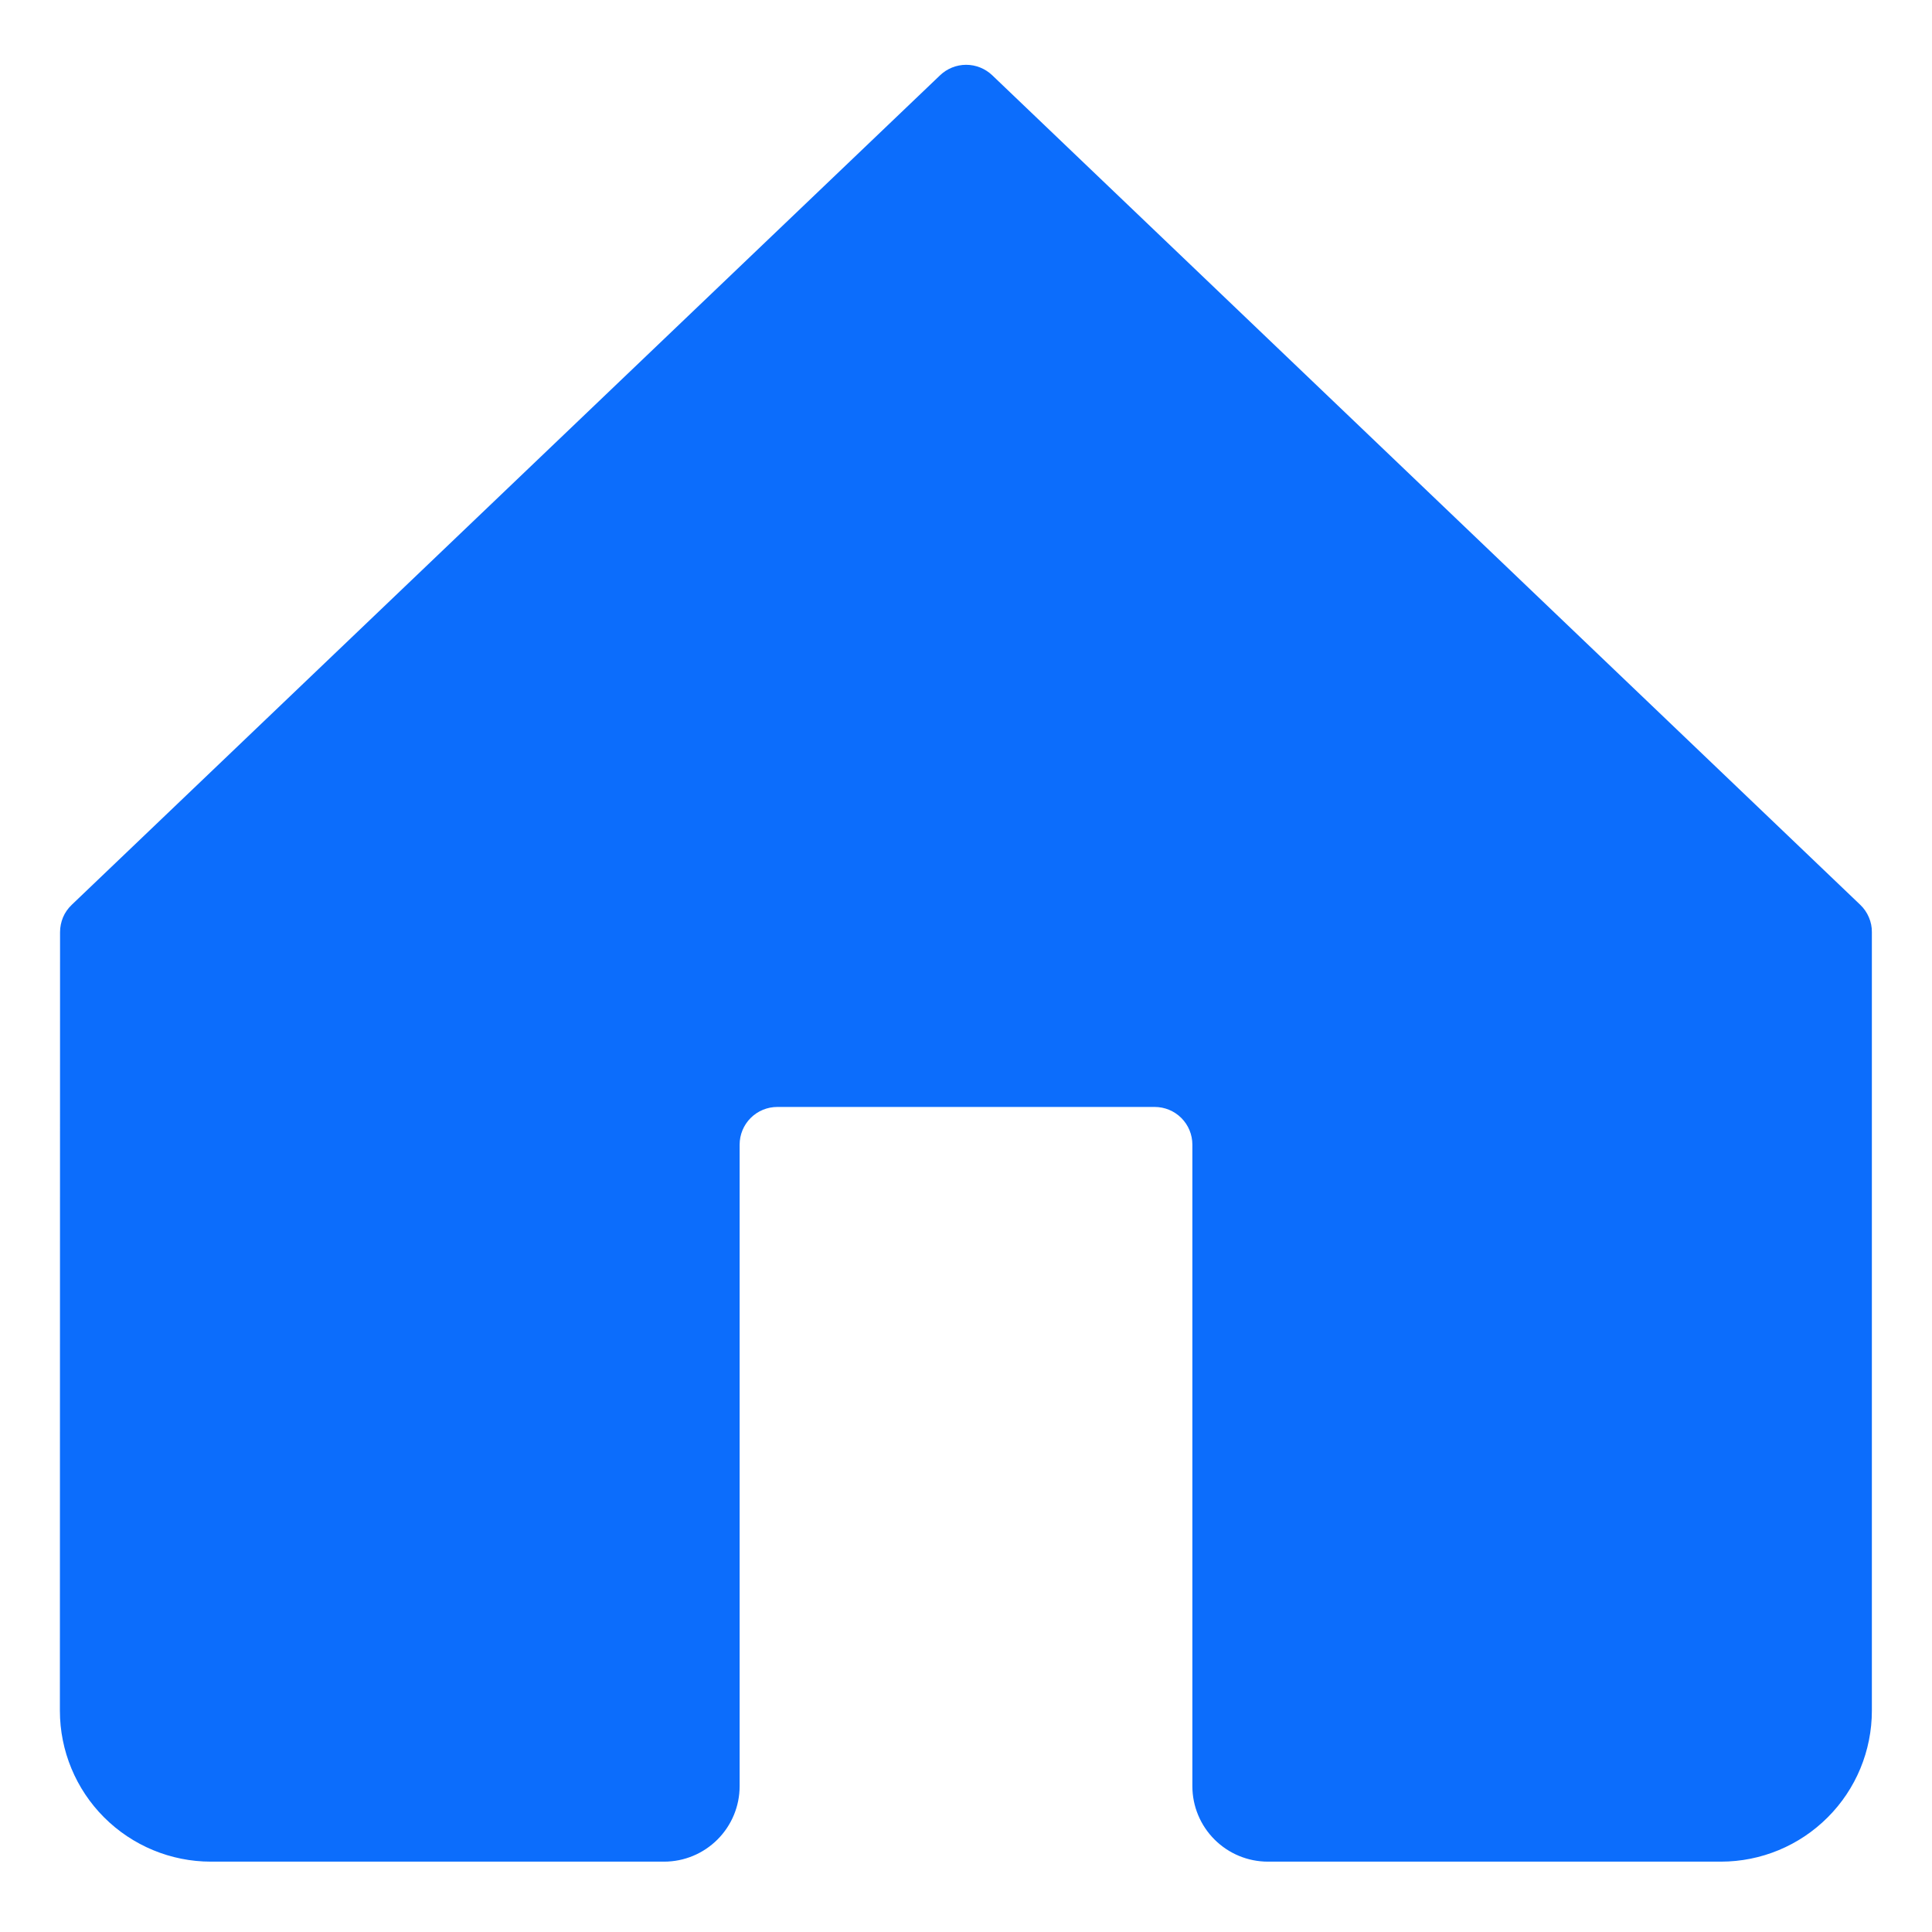
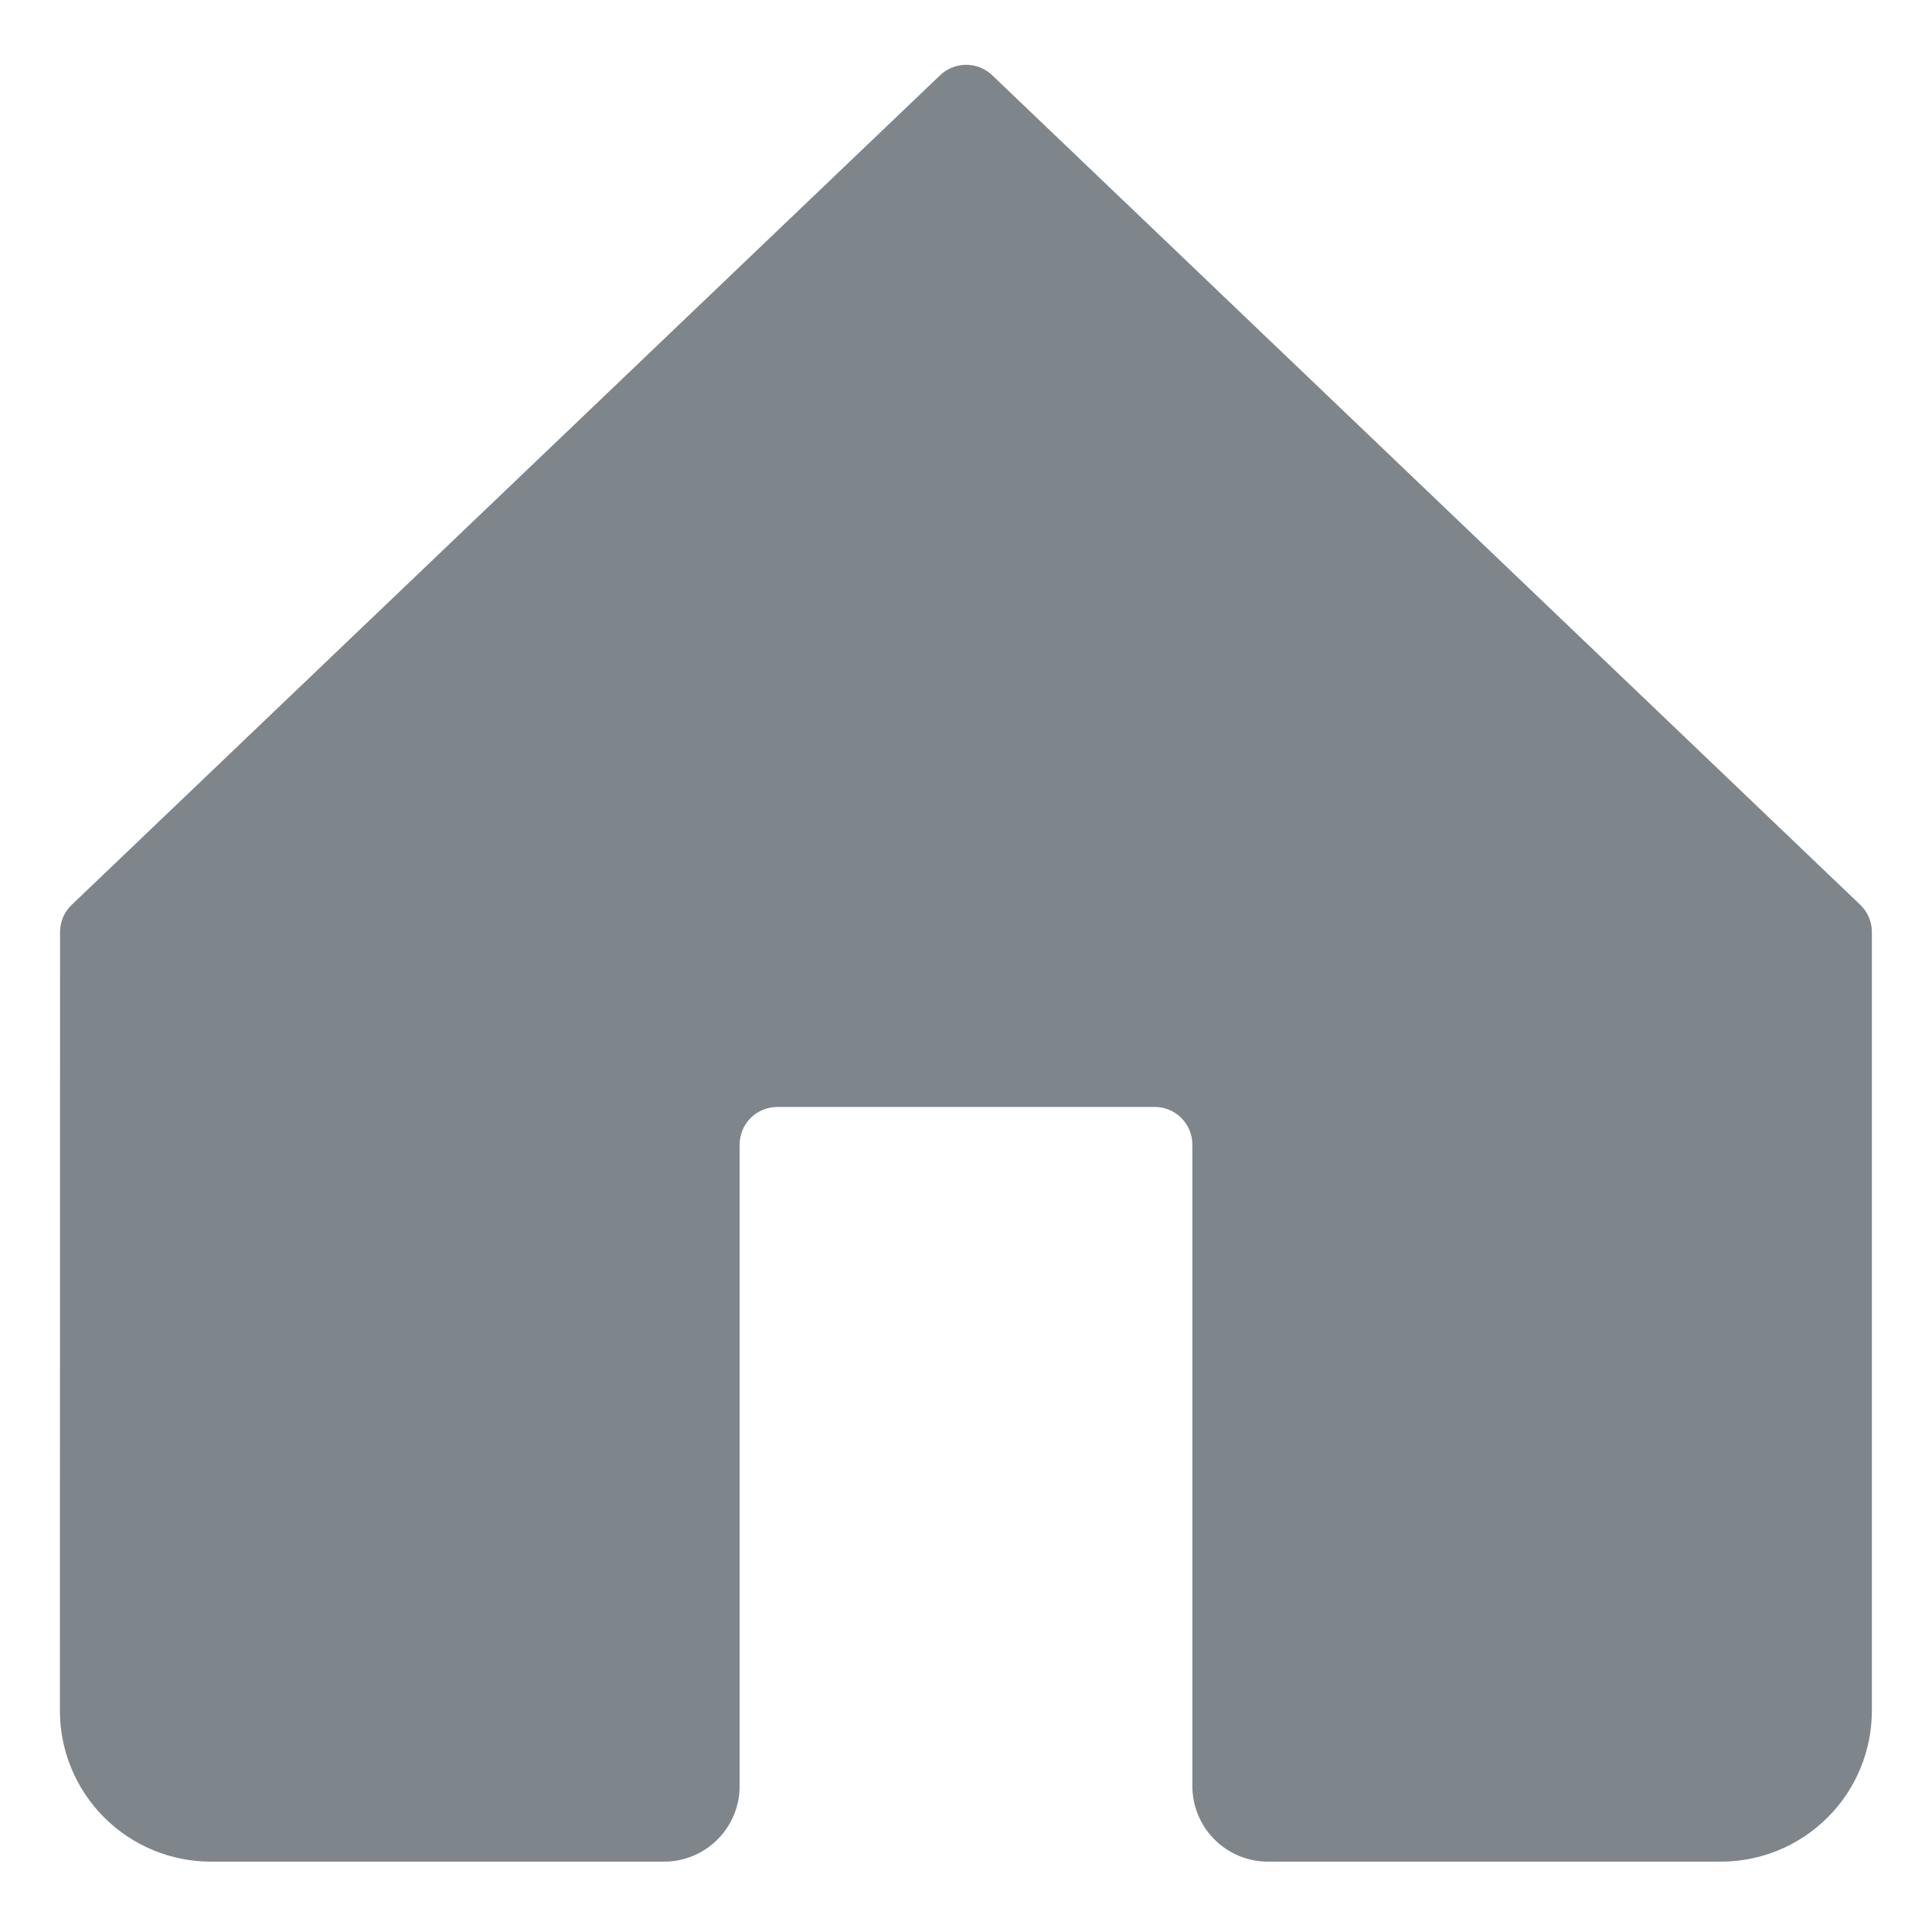
<svg xmlns="http://www.w3.org/2000/svg" width="24" height="24" viewBox="0 0 24 24" fill="none">
-   <path d="M12.326 0.935C12.239 0.852 12.123 0.805 12.002 0.805C11.881 0.805 11.765 0.852 11.678 0.935L0.891 11.24C0.845 11.284 0.808 11.336 0.783 11.395C0.759 11.453 0.746 11.516 0.746 11.579L0.744 21.251C0.744 21.748 0.942 22.225 1.293 22.576C1.645 22.928 2.122 23.126 2.619 23.126H8.25C8.499 23.126 8.737 23.027 8.913 22.851C9.089 22.675 9.188 22.437 9.188 22.188V14.219C9.188 14.095 9.237 13.976 9.325 13.888C9.413 13.8 9.532 13.751 9.656 13.751H14.344C14.468 13.751 14.587 13.8 14.675 13.888C14.763 13.976 14.812 14.095 14.812 14.219V22.188C14.812 22.437 14.911 22.675 15.087 22.851C15.263 23.027 15.501 23.126 15.75 23.126H21.378C21.876 23.126 22.353 22.928 22.704 22.576C23.056 22.225 23.253 21.748 23.253 21.251V11.579C23.254 11.516 23.241 11.453 23.216 11.395C23.191 11.336 23.155 11.284 23.109 11.24L12.326 0.935Z" fill="#0C6DFC" />
+   <path d="M12.326 0.935C12.239 0.852 12.123 0.805 12.002 0.805C11.881 0.805 11.765 0.852 11.678 0.935L0.891 11.24C0.845 11.284 0.808 11.336 0.783 11.395C0.759 11.453 0.746 11.516 0.746 11.579L0.744 21.251C0.744 21.748 0.942 22.225 1.293 22.576C1.645 22.928 2.122 23.126 2.619 23.126H8.25C8.499 23.126 8.737 23.027 8.913 22.851C9.089 22.675 9.188 22.437 9.188 22.188V14.219C9.188 14.095 9.237 13.976 9.325 13.888C9.413 13.8 9.532 13.751 9.656 13.751H14.344C14.468 13.751 14.587 13.8 14.675 13.888C14.763 13.976 14.812 14.095 14.812 14.219V22.188C14.812 22.437 14.911 22.675 15.087 22.851C15.263 23.027 15.501 23.126 15.75 23.126H21.378C21.876 23.126 22.353 22.928 22.704 22.576C23.056 22.225 23.253 21.748 23.253 21.251V11.579C23.254 11.516 23.241 11.453 23.216 11.395C23.191 11.336 23.155 11.284 23.109 11.24L12.326 0.935Z" fill="#7E868C" />
</svg>
